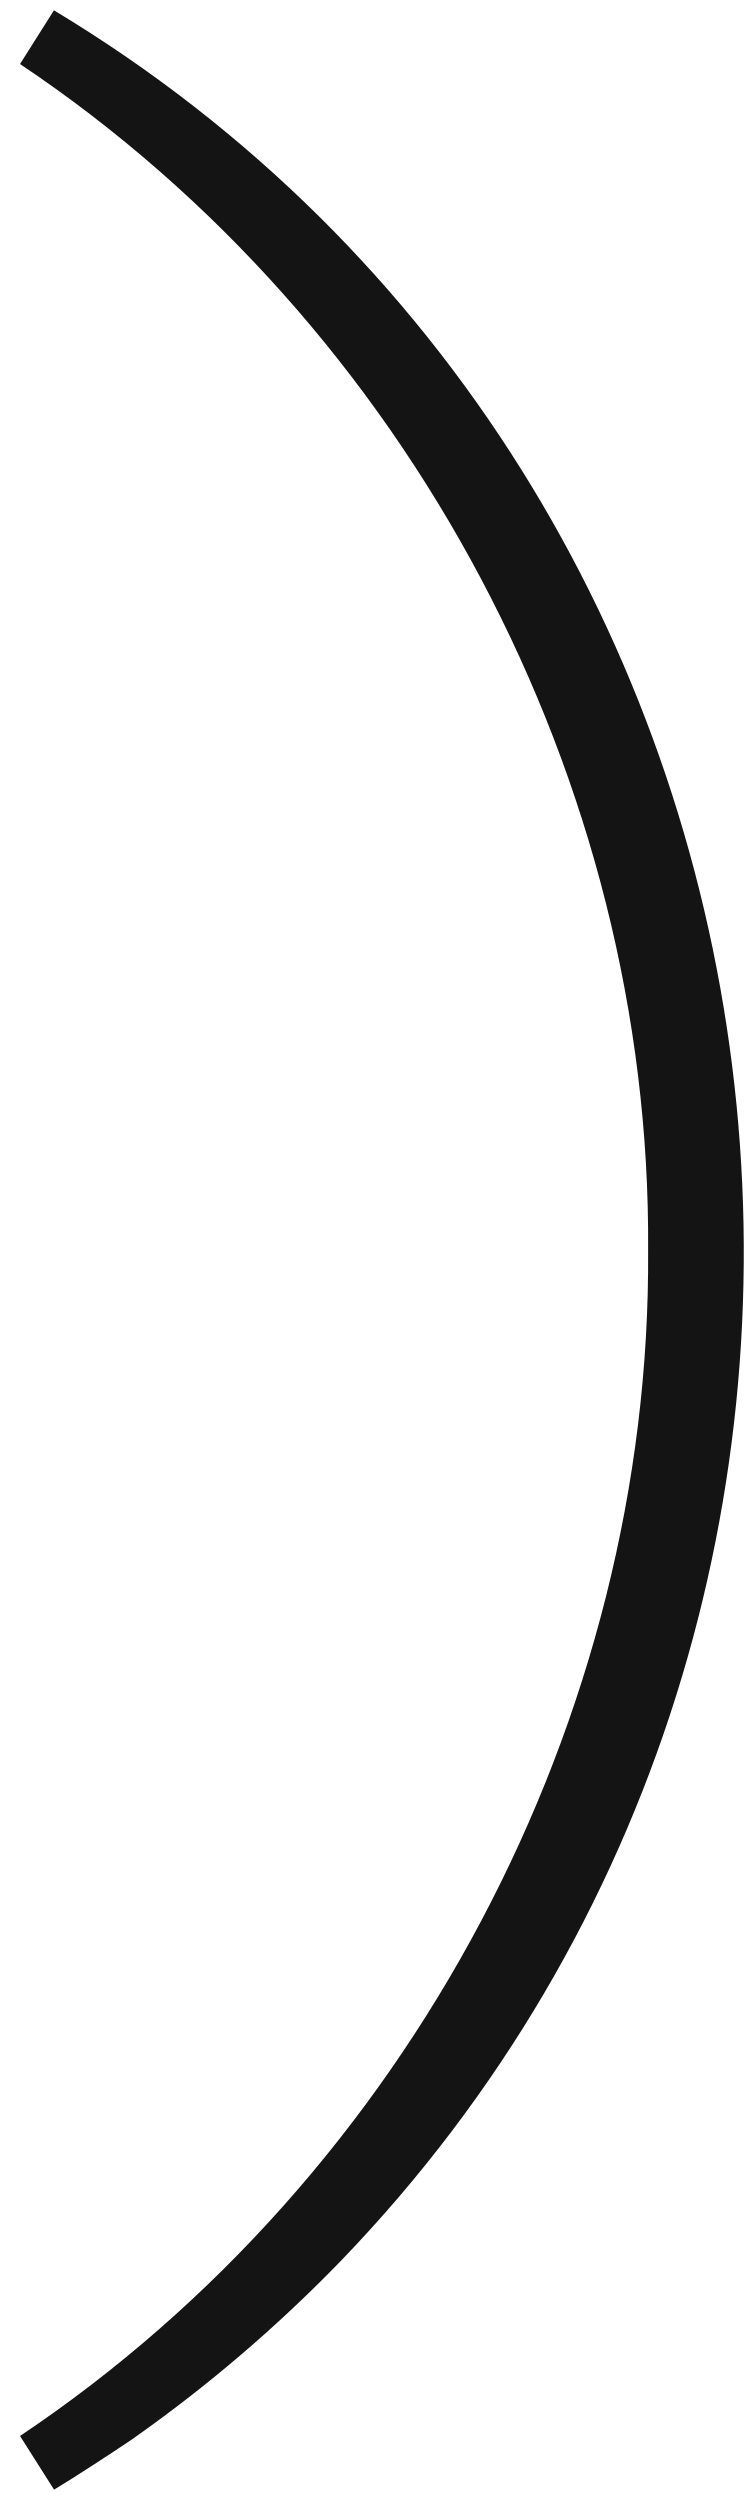
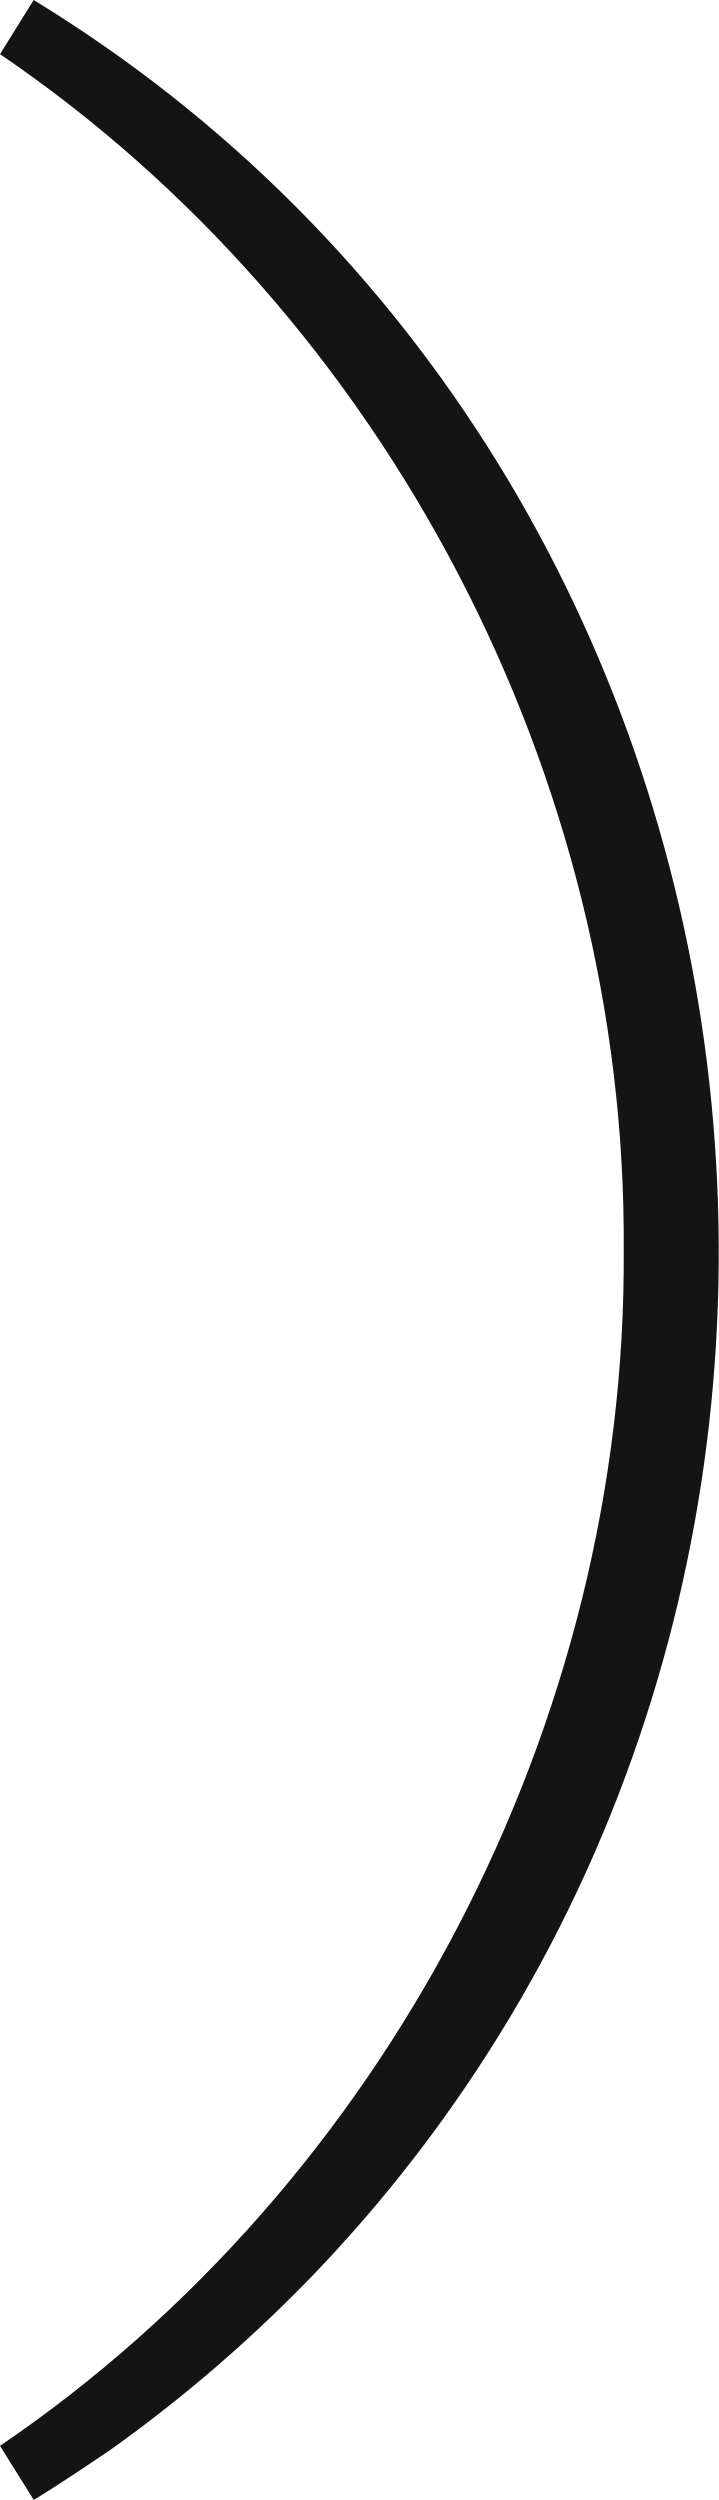
- <svg xmlns="http://www.w3.org/2000/svg" width="36" height="121" viewBox="0 0 36 121" fill="none">
-   <path d="M2.611 0.5C40.797 23.488 47.315 77.401 16.528 109.395C13.419 112.609 10.013 115.52 6.355 118.089C5.458 118.695 3.552 119.941 2.616 120.5L0.969 117.901C19.805 105.289 31.526 83.159 31.369 60.5C31.526 37.841 19.805 15.711 0.969 3.099L2.611 0.5Z" fill="#141414" />
+ <svg xmlns="http://www.w3.org/2000/svg" width="23" height="80" viewBox="0 0 23 80" fill="none">
+   <path d="M1.078 0C26.15 15.325 30.429 51.268 10.216 72.596C8.174 74.739 5.938 76.68 3.537 78.392C2.947 78.796 1.696 79.627 1.081 80L0 78.267C12.367 69.859 20.063 55.106 19.959 40C20.063 24.894 12.367 10.141 0 1.733L1.078 0V0Z" fill="#141414" />
</svg>
